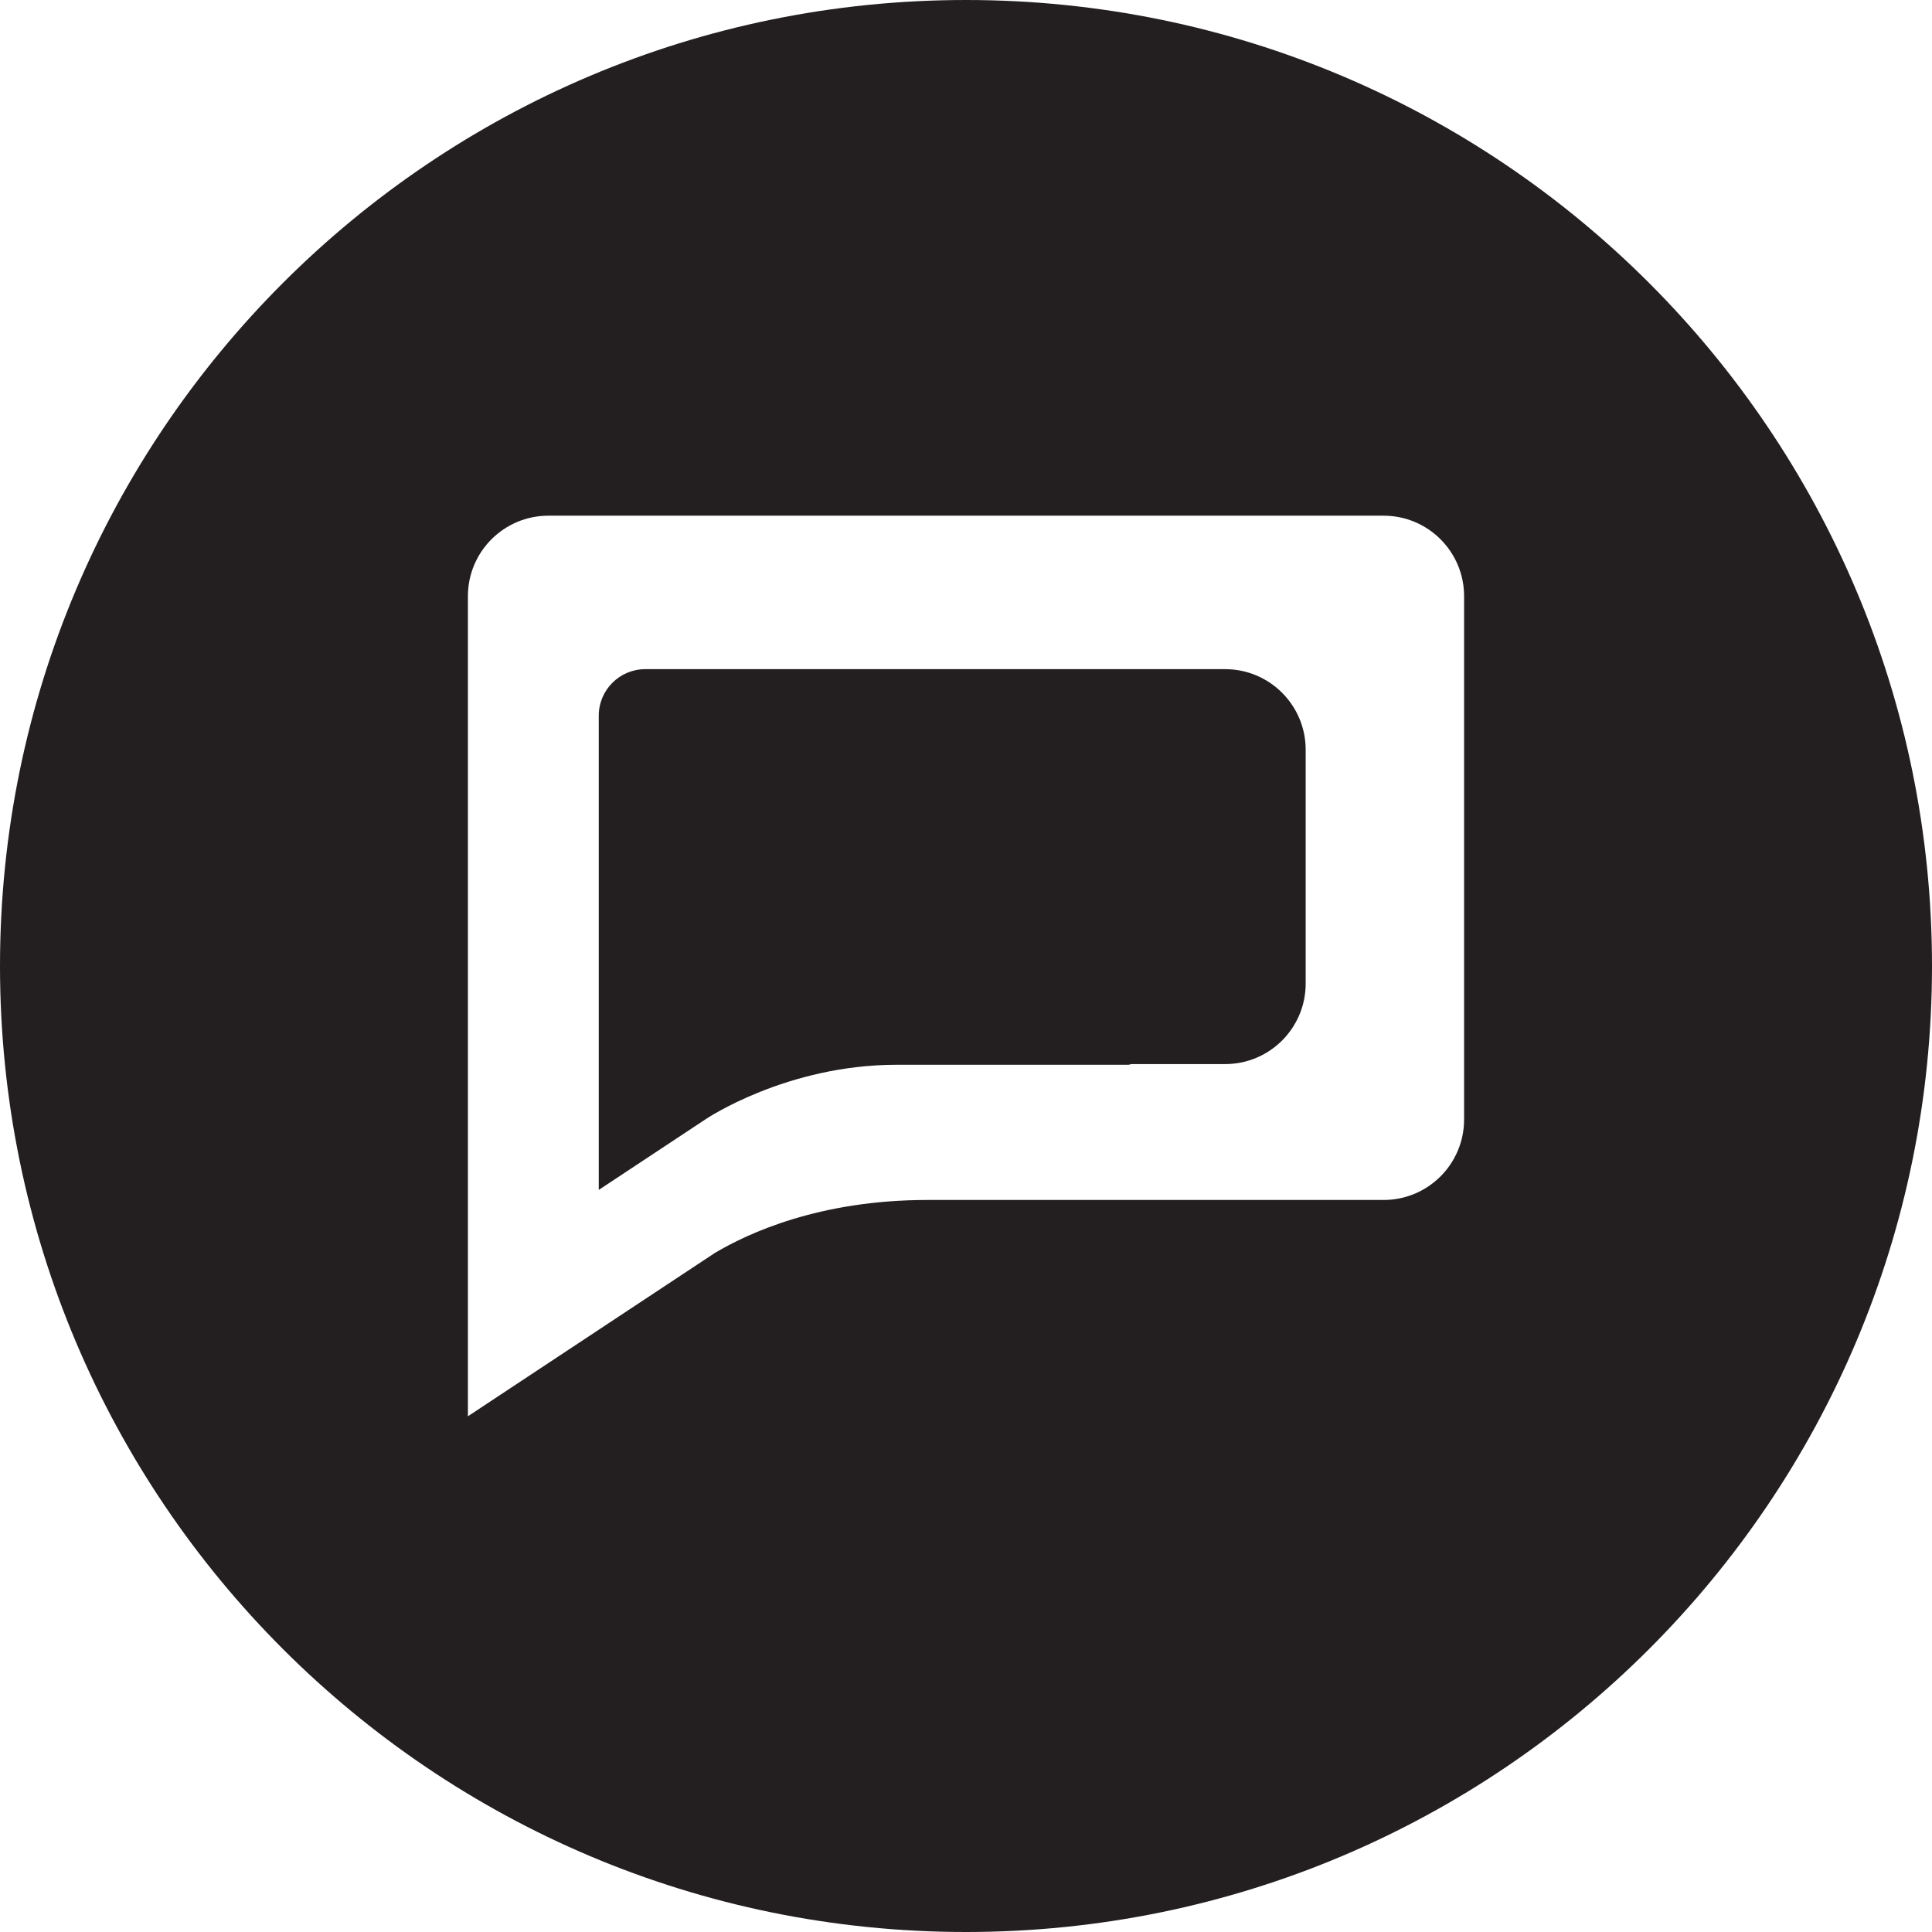
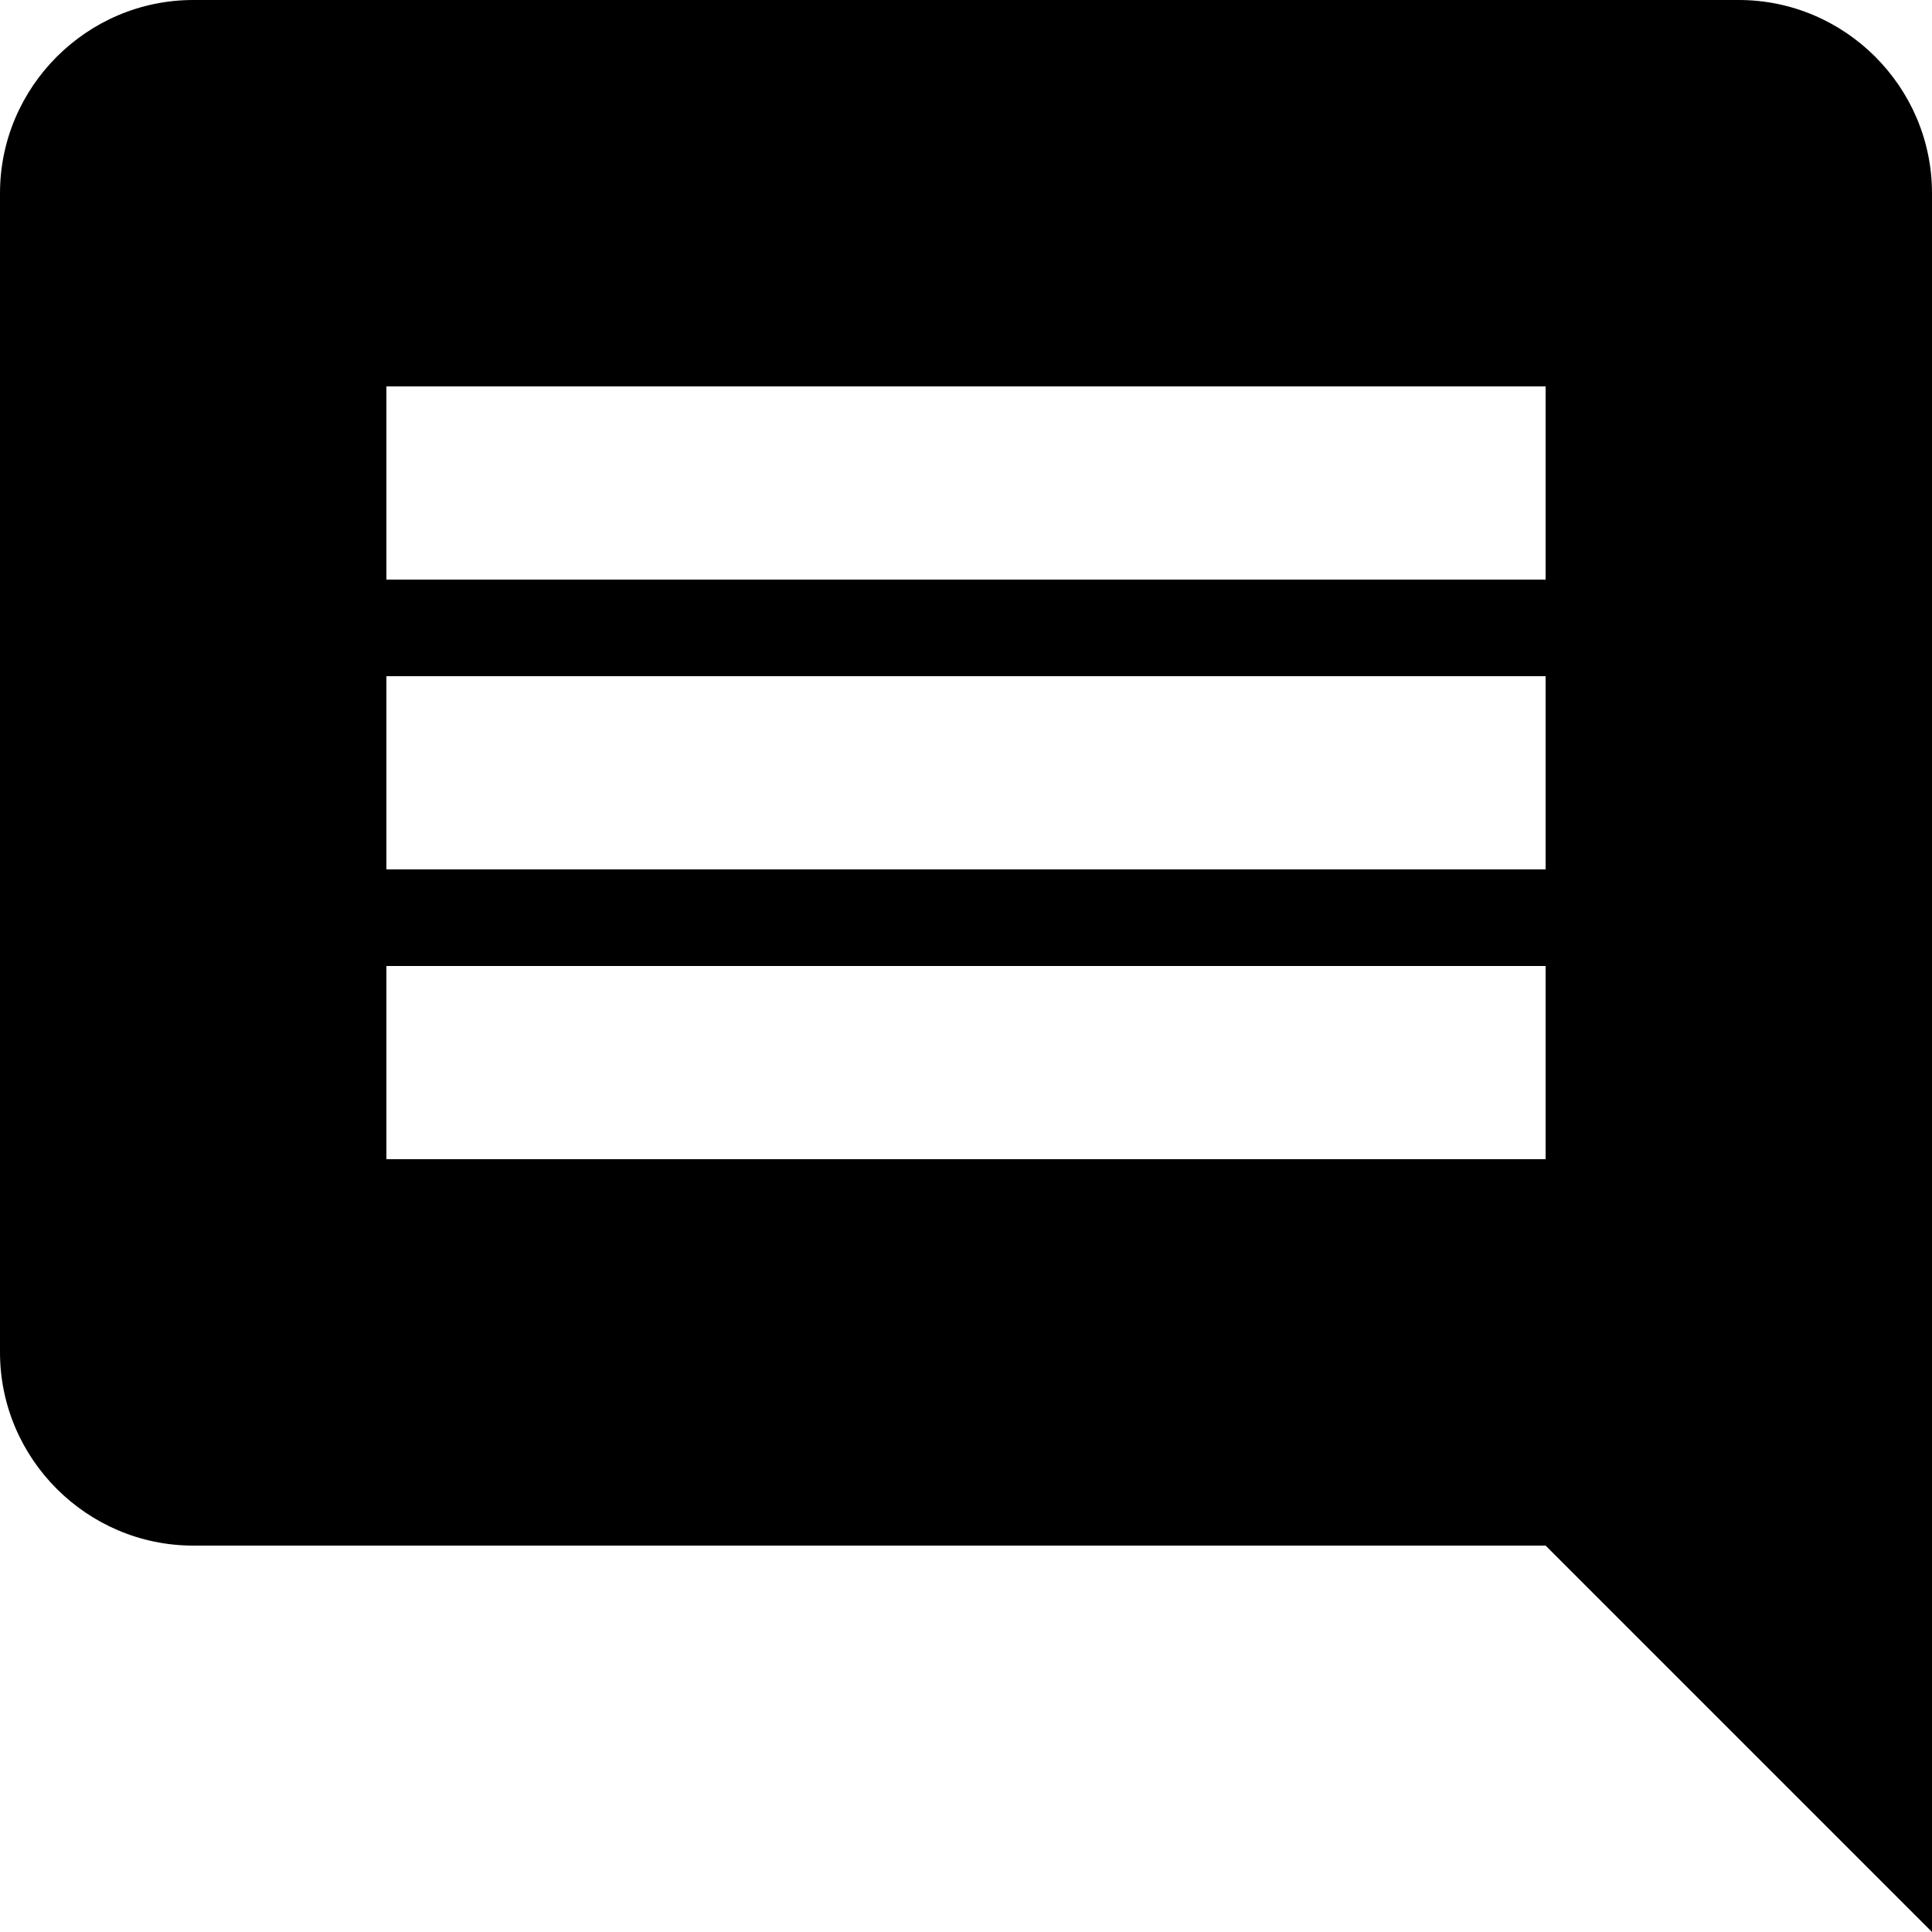
- <svg xmlns="http://www.w3.org/2000/svg" enable-background="new 0 0 48 48" height="48px" id="Layer_1" version="1.1" viewBox="0 0 48 48" width="48px" xml:space="preserve">
-   <g>
-     <path d="M30.438,16.625h-2.406h-1.469h-10.53c-0.64,0-1.157,0.518-1.157,1.157v6.071v1.445v4.265l2.67-1.766   c0,0,1.998-1.343,4.727-1.343h5.76c0.029,0,0.053-0.015,0.082-0.017h2.324c1.105,0,2-0.896,2-2v-5.813   C32.438,17.521,31.543,16.625,30.438,16.625z" fill="#231F20" />
-     <path d="M24,0C10.746,0,0,10.745,0,24s10.746,24,24,24c13.256,0,24-10.745,24-24S37.256,0,24,0z M36.375,27.813   c0,1.104-0.895,2-2,2H23.042c-2.683,0-4.456,0.825-5.284,1.318l-0.545,0.36l-0.002,0.002H17.21l-5.585,3.694v-7.375v-2.5v-10.5   c0-1.104,0.896-2,2-2h20.75c1.105,0,2,0.896,2,2V27.813z" fill="#231F20" />
+ <svg xmlns="http://www.w3.org/2000/svg" height="20px" version="1.1" viewBox="0 0 20 20" width="20px">
+   <defs />
+   <g fill="none" fill-rule="evenodd" id="Page-1" stroke="none" stroke-width="1">
+     <g fill="#000000" id="Icons-Communication" transform="translate(-84, -41)">
+       <g id="comment" transform="translate(84, 41)">
+         <path d="M20,2 C20,0.9 19.1,0 18,0 L2,0 C0.9,0 0,0.9 0,2 L0,14 C0,15.1 0.9,16 2,16 L16,16 L20,20 L20,2 L20,2 Z M16,12 L4,12 L4,10 L16,10 L16,12 L16,12 Z M16,9 L4,9 L4,7 L16,7 L16,9 L16,9 Z M16,6 L4,6 L4,4 L16,4 L16,6 L16,6 Z" id="Shape" />
+       </g>
+     </g>
  </g>
</svg>
